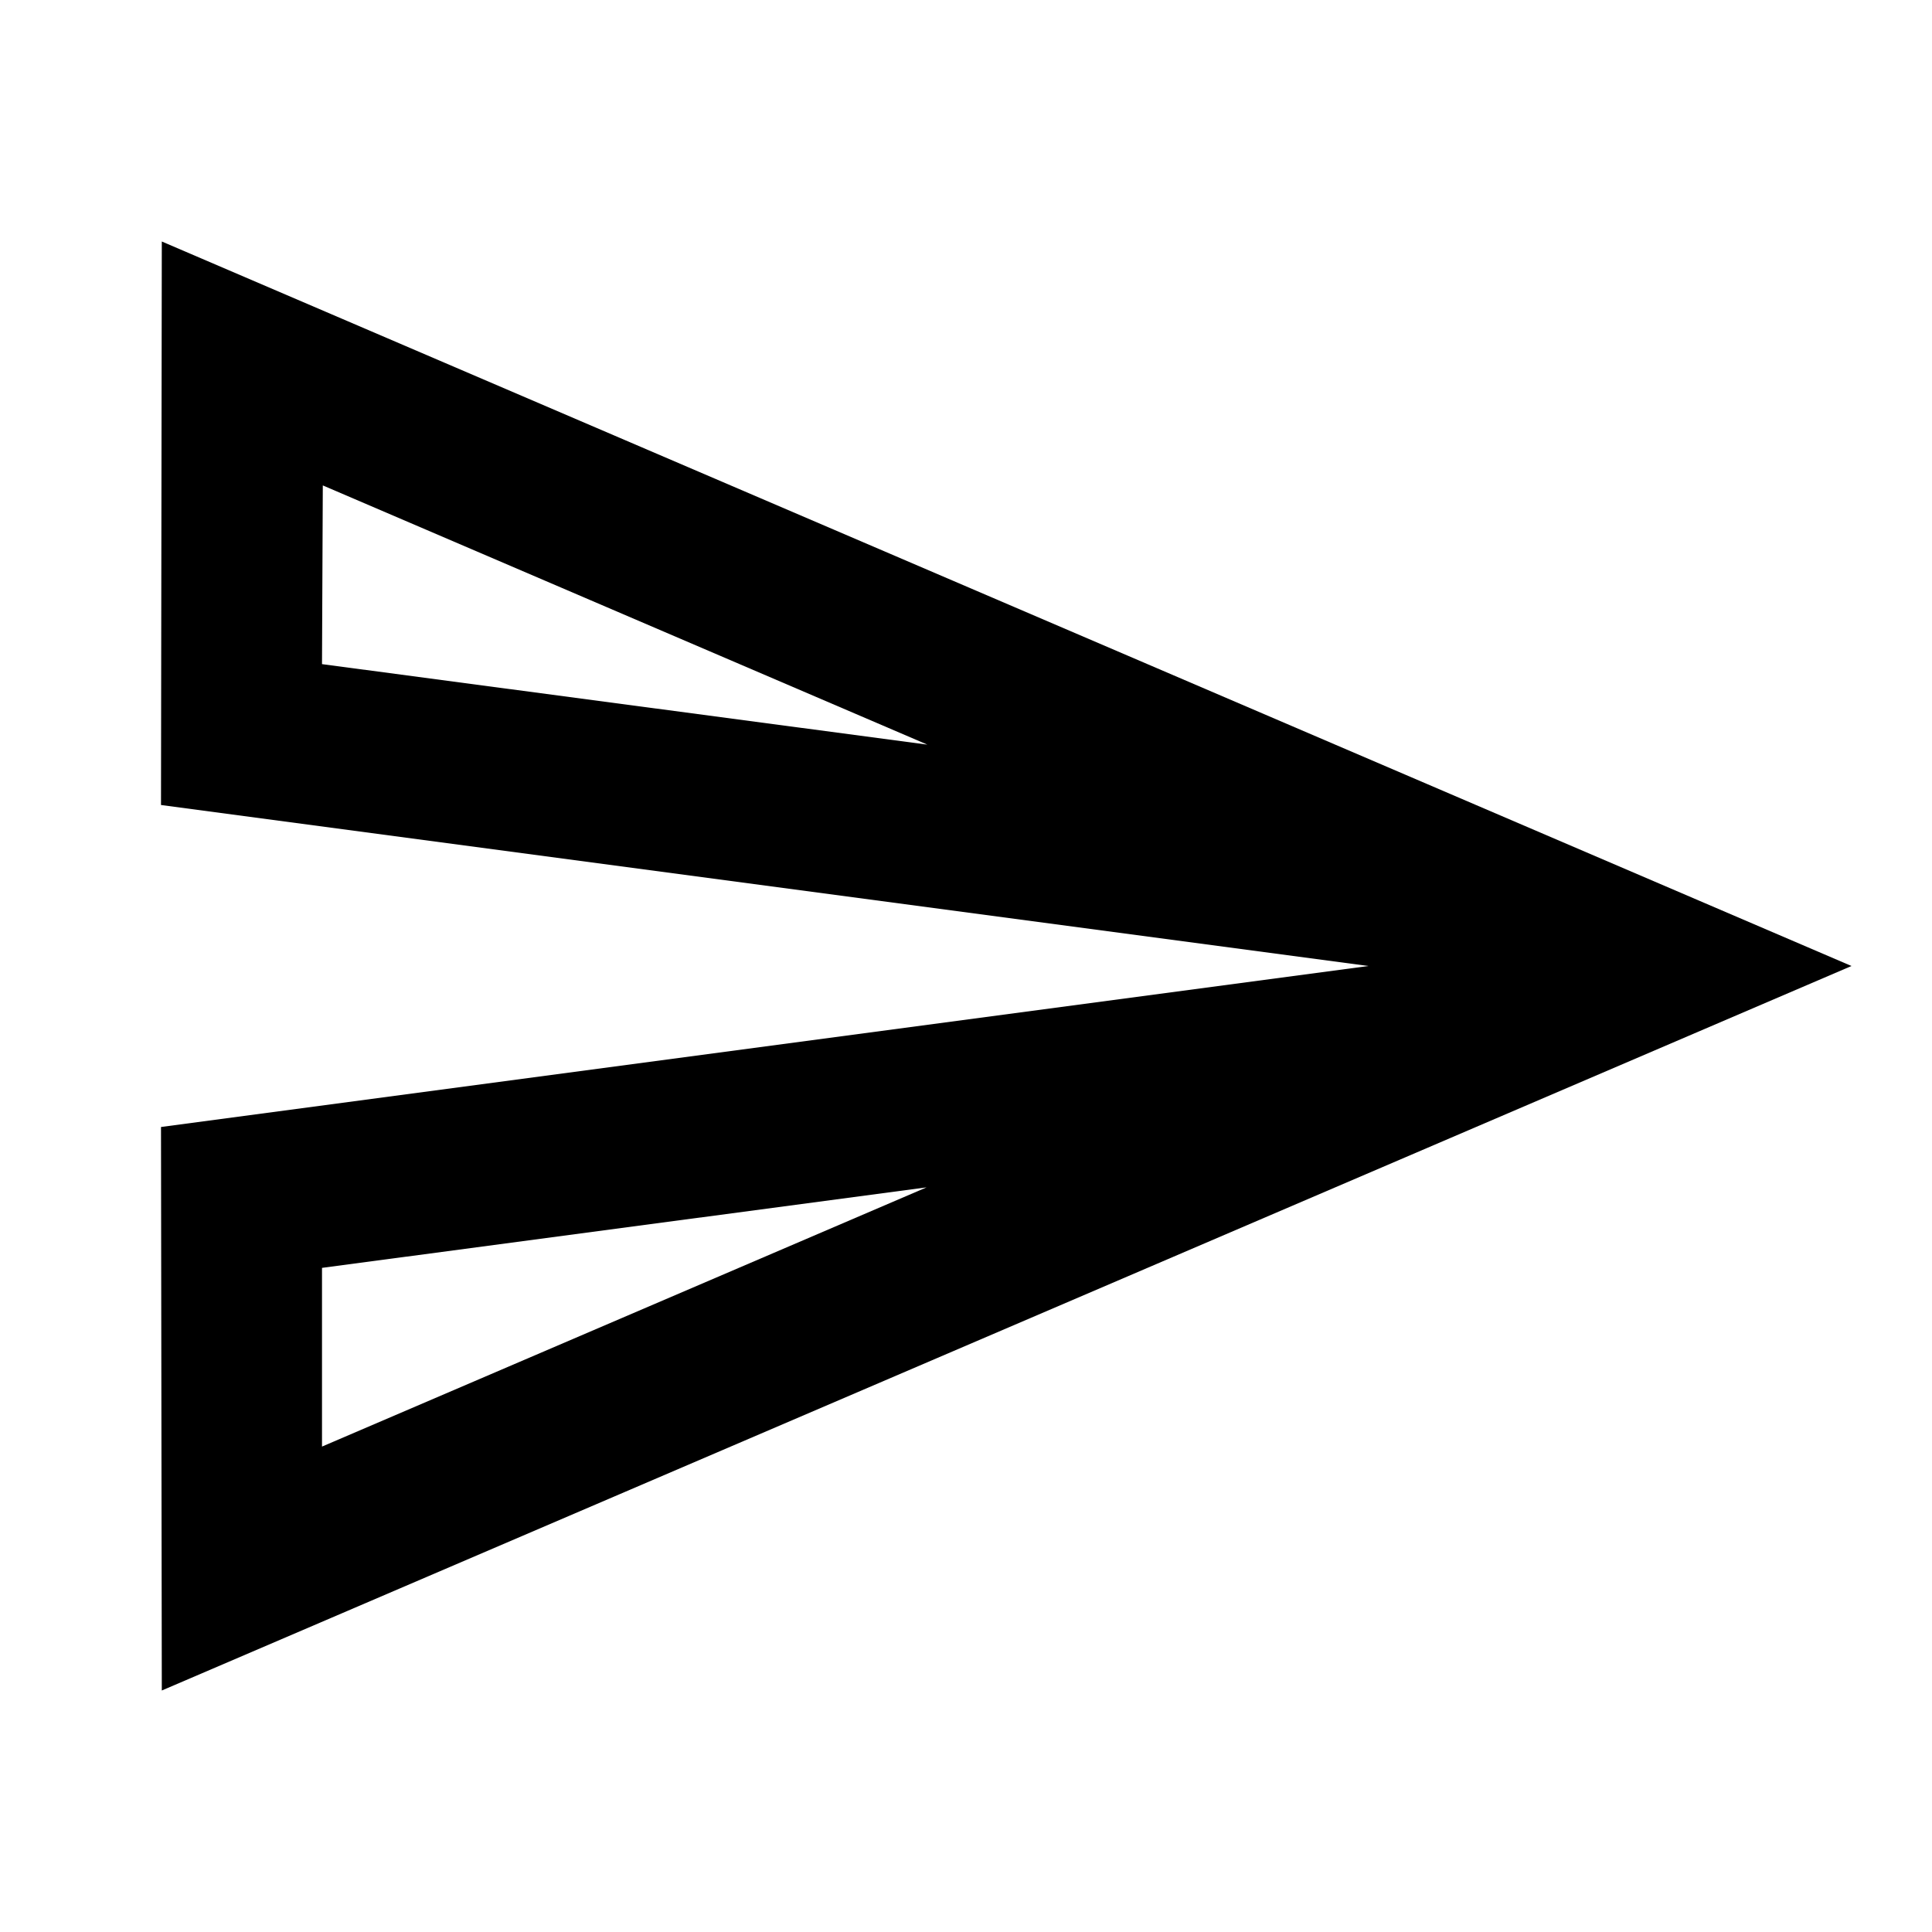
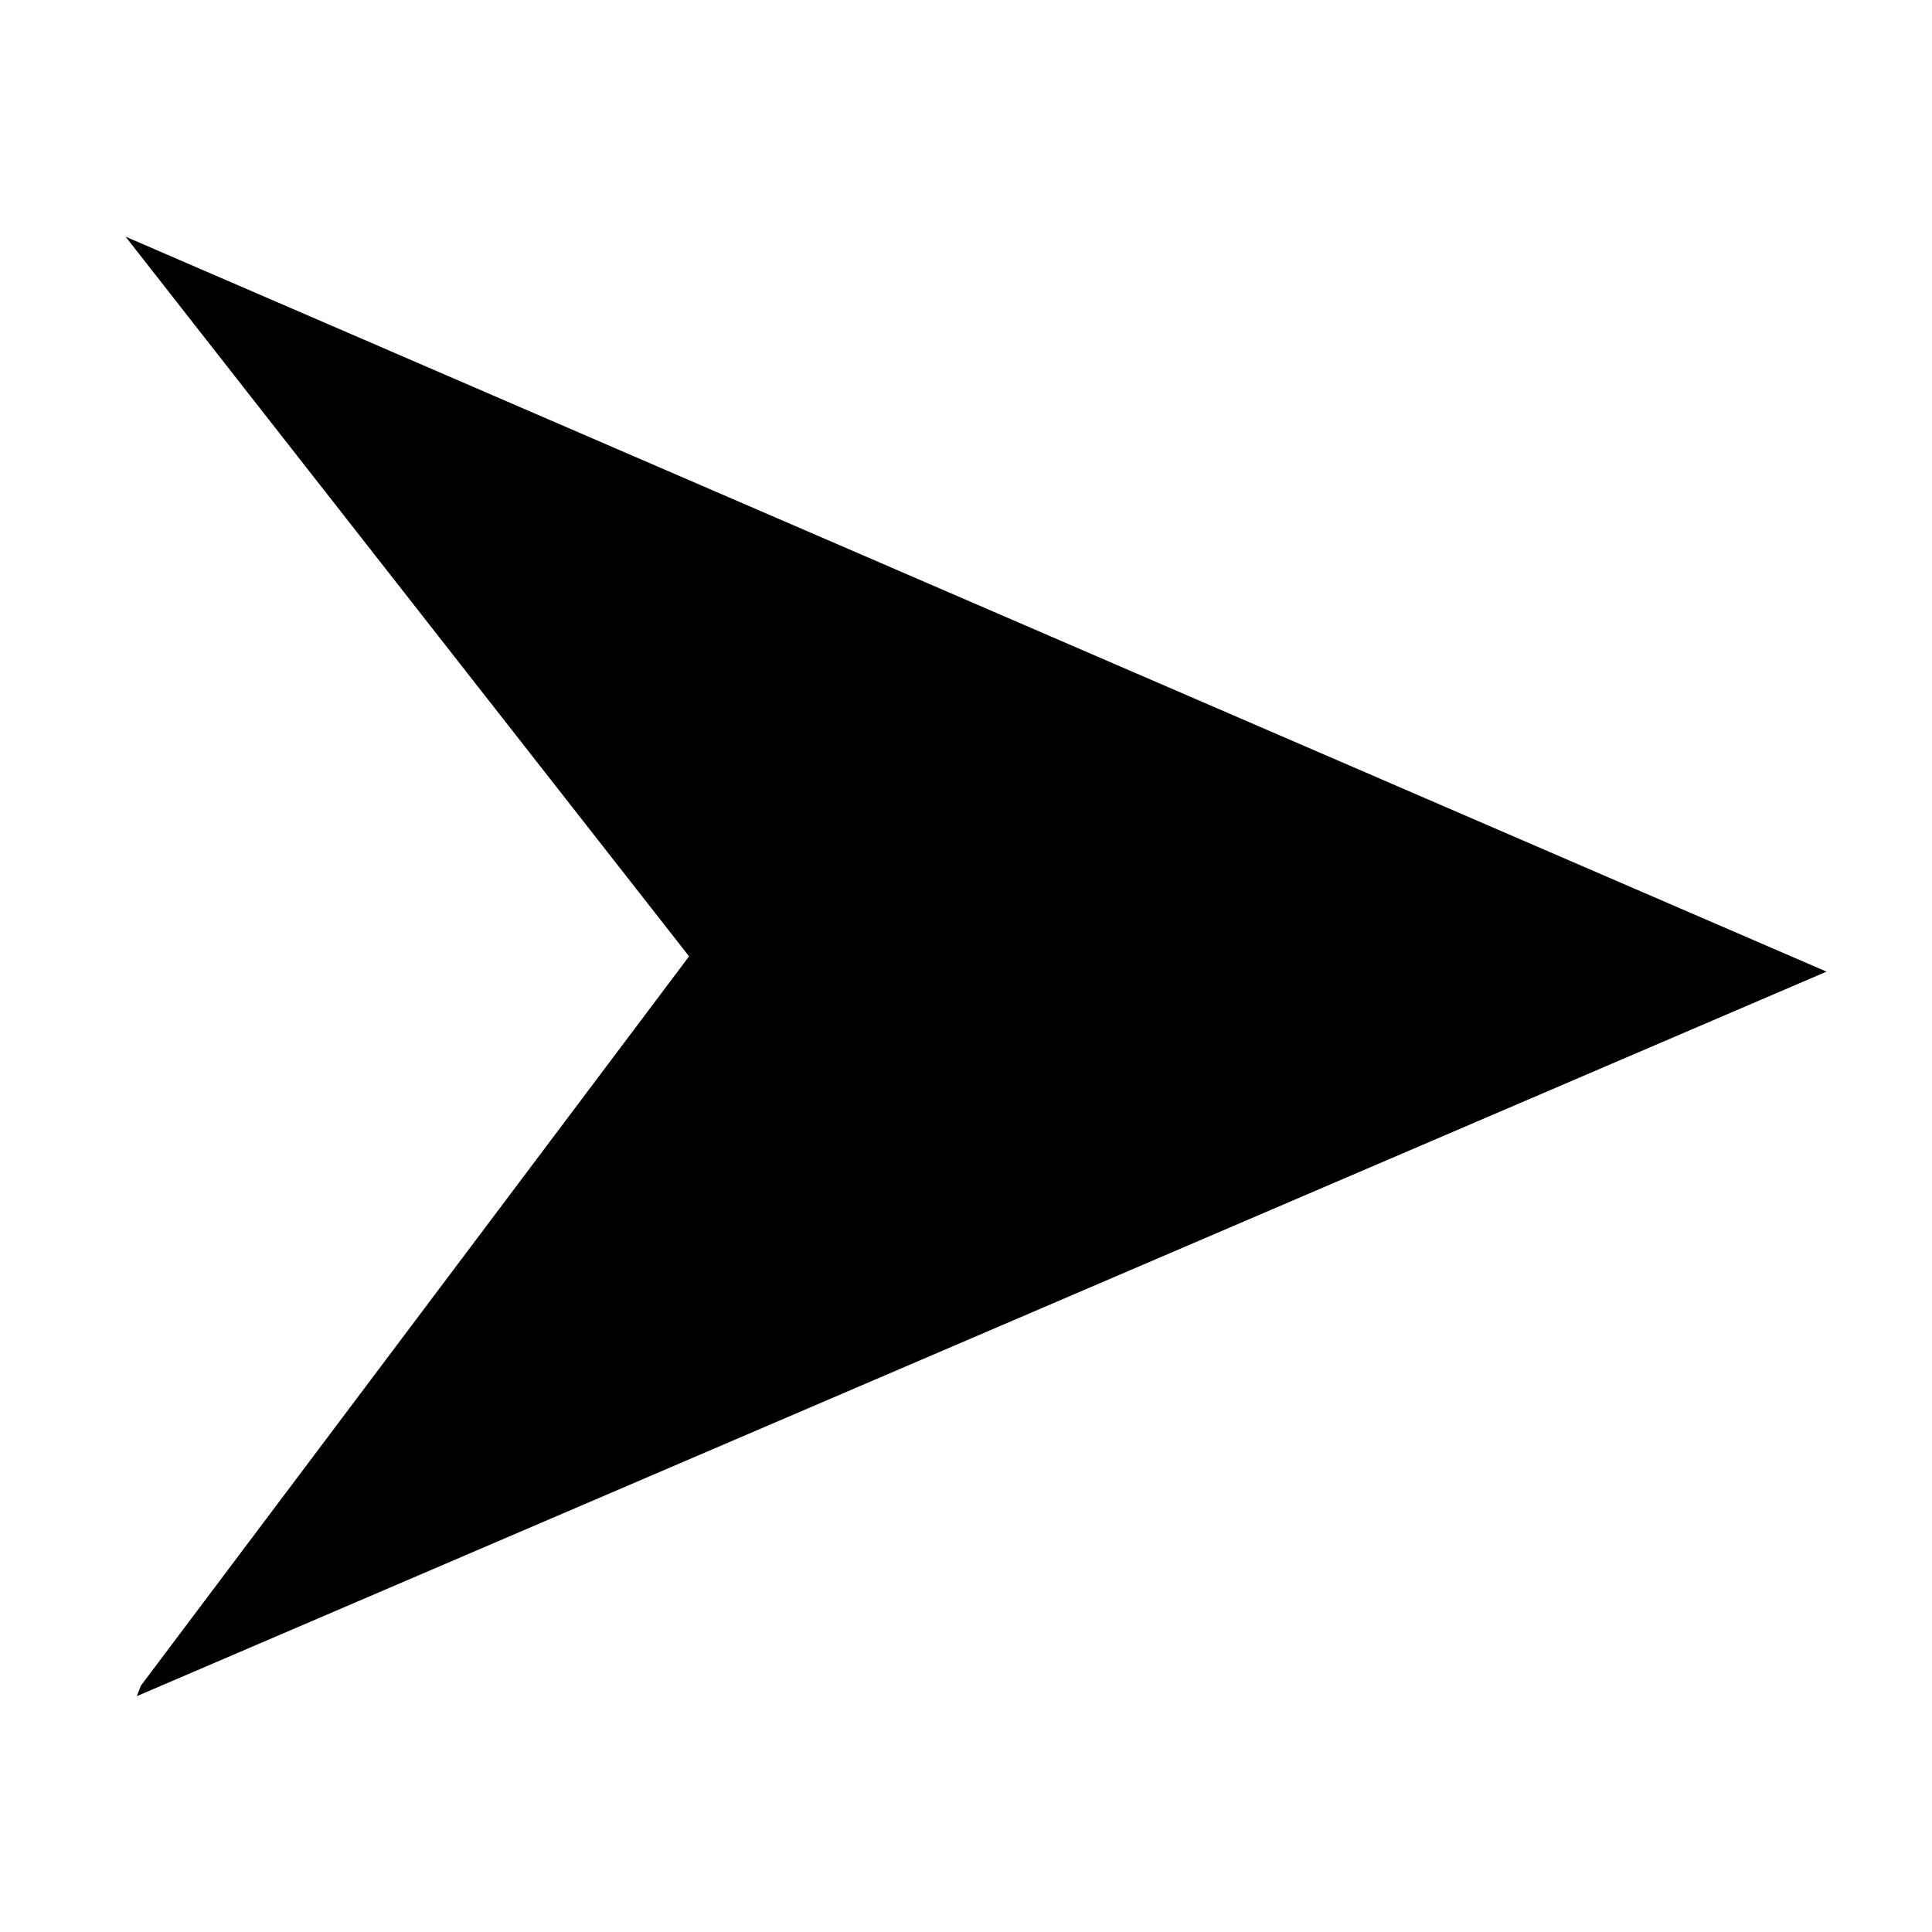
- <svg xmlns="http://www.w3.org/2000/svg" height="24px" viewBox="0 0 24 24" width="24px" fill="#000000">
-   <path d="M0 0h24v24H0V0z" fill="none" />
-   <path d="M4.01 6.03l7.51 3.22-7.52-1 .01-2.22m7.5 8.72L4 17.97v-2.22l7.51-1M2.01 3L2 10l15 2-15 2 .01 7L23 12 2.01 3z" />
+ <svg xmlns="http://www.w3.org/2000/svg" width="24" height="24">
+   <g class="layer">
+     <path d="m0.13,0.13l24,0l0,24l-24,0l0,-24z" fill="none" id="svg_1" transform="matrix(1 0 0 1 0 0)" />
+     <path d="m1.56,2.94l7,8.94l-6.81,9.06l-0.05,0.13l20.99,-9l-21.13,-9.13z" id="svg_2" />
+   </g>
</svg>
